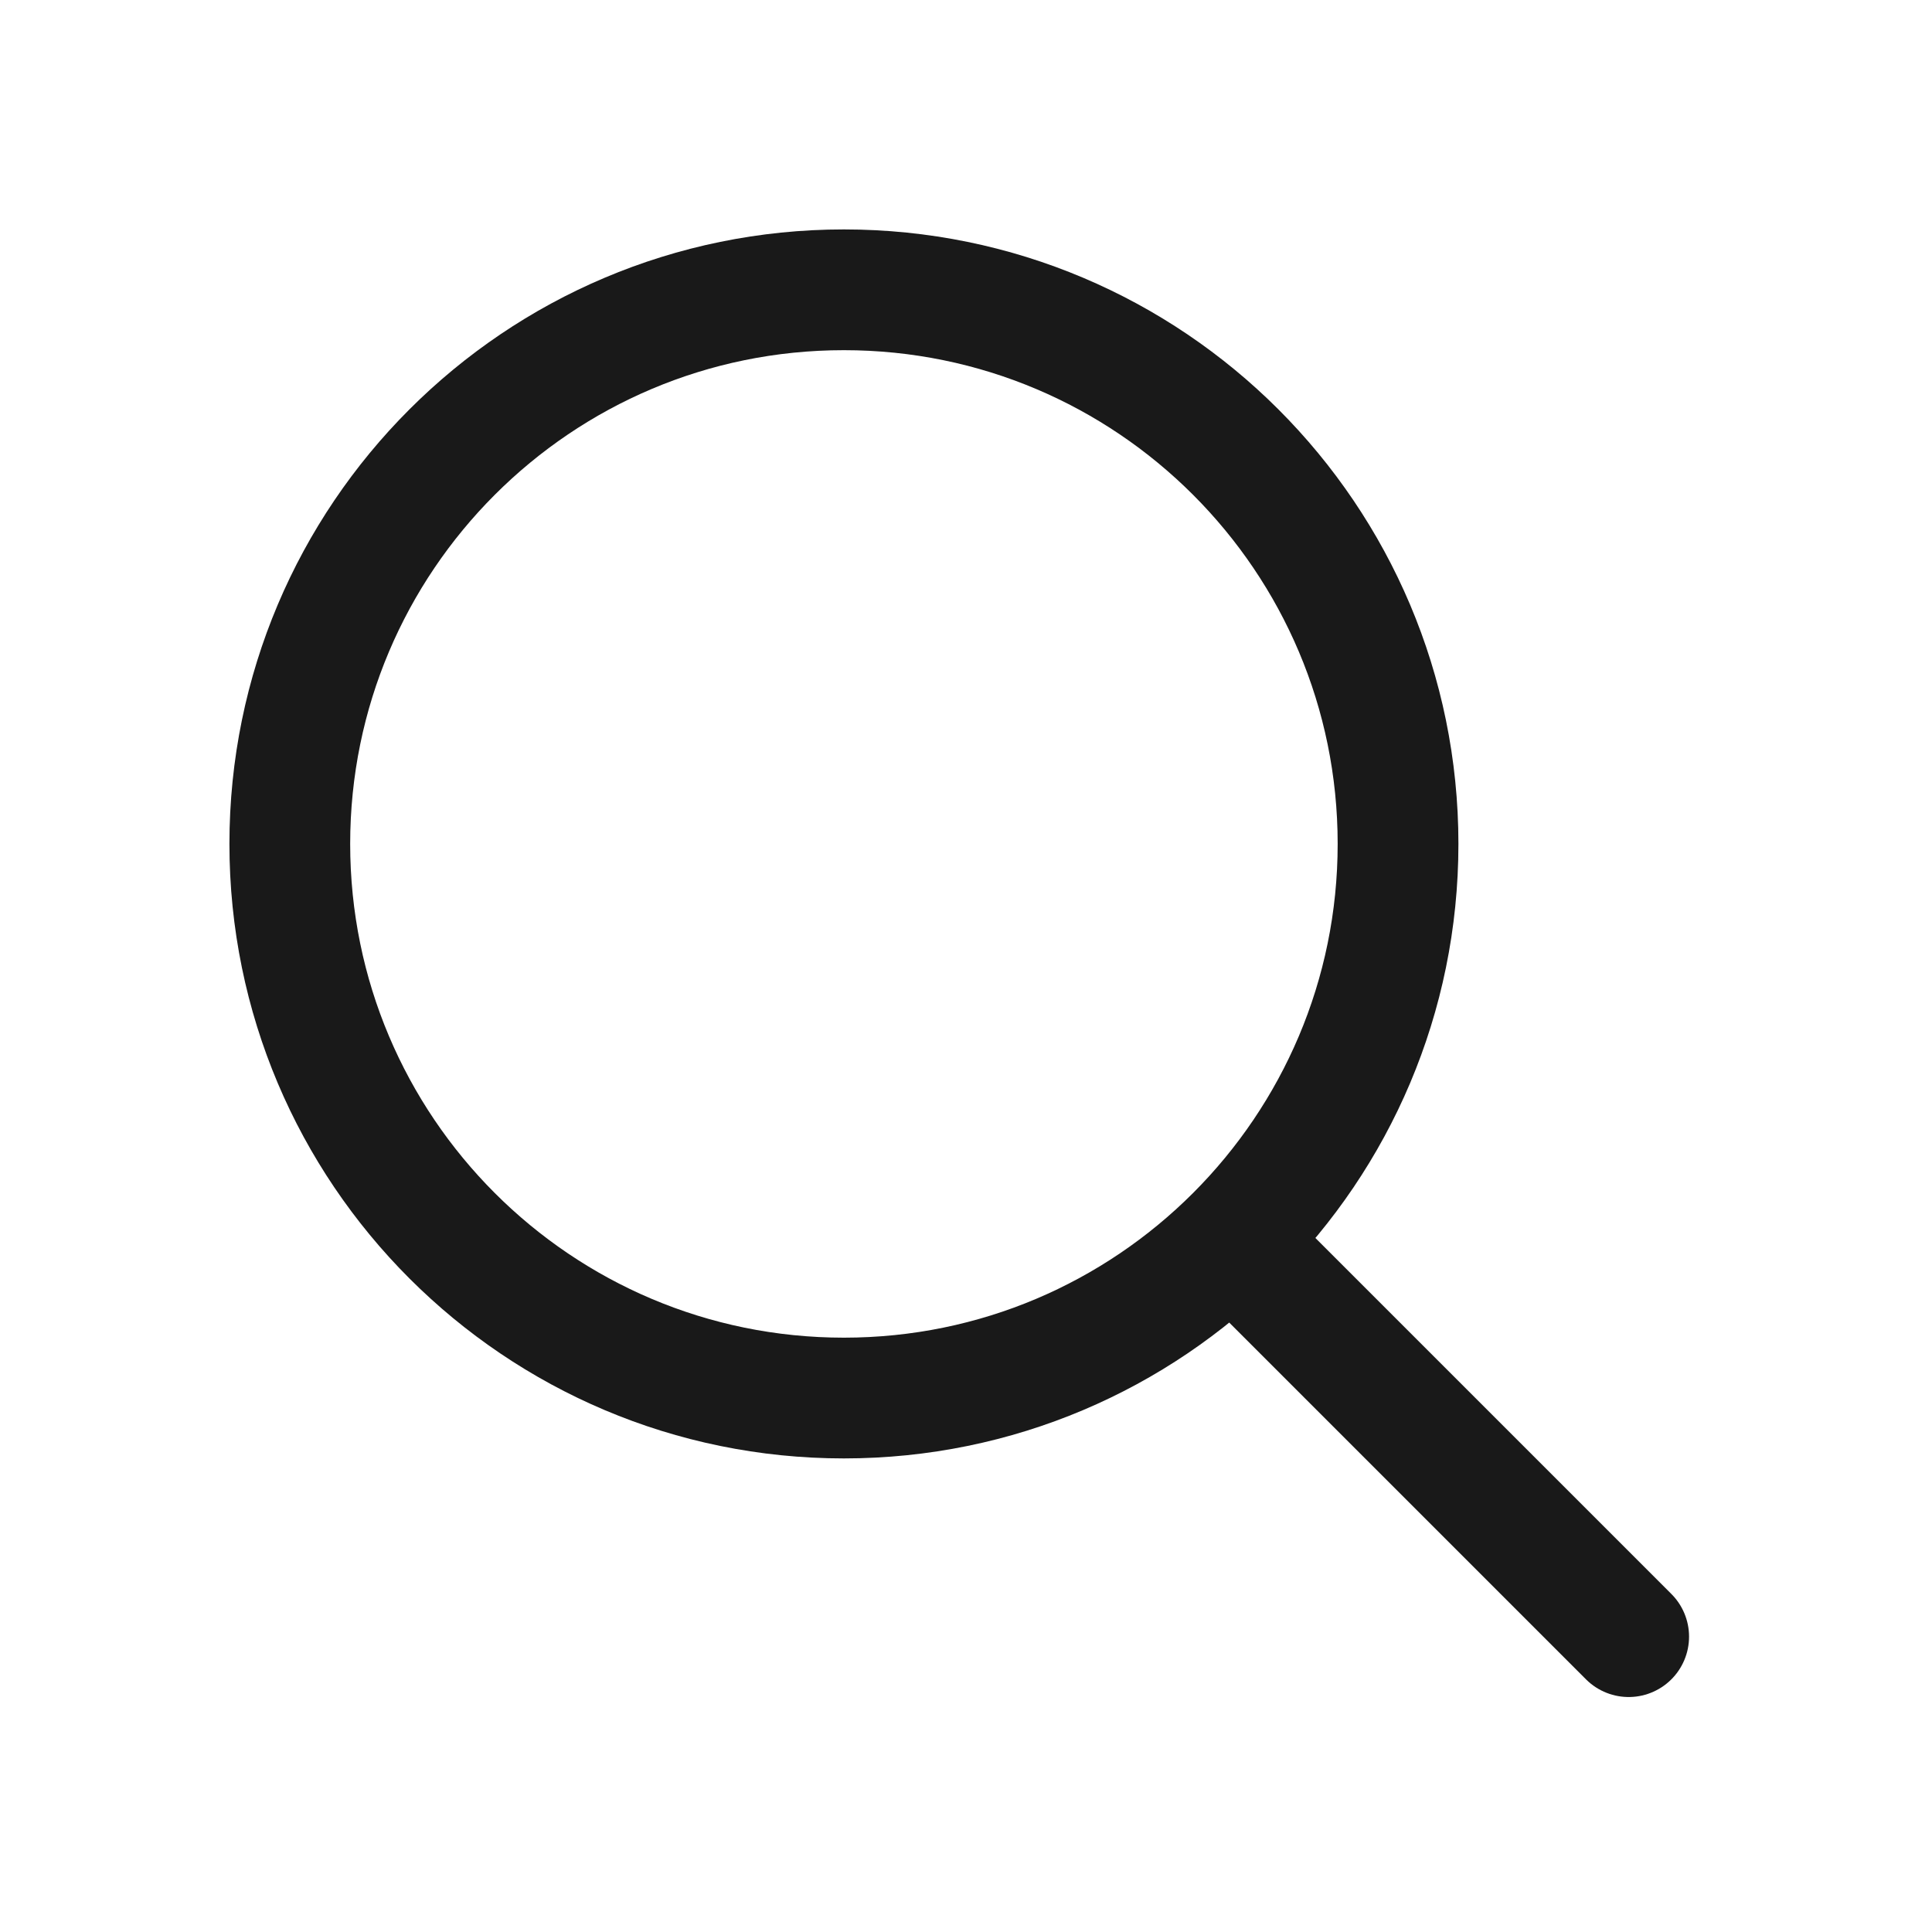
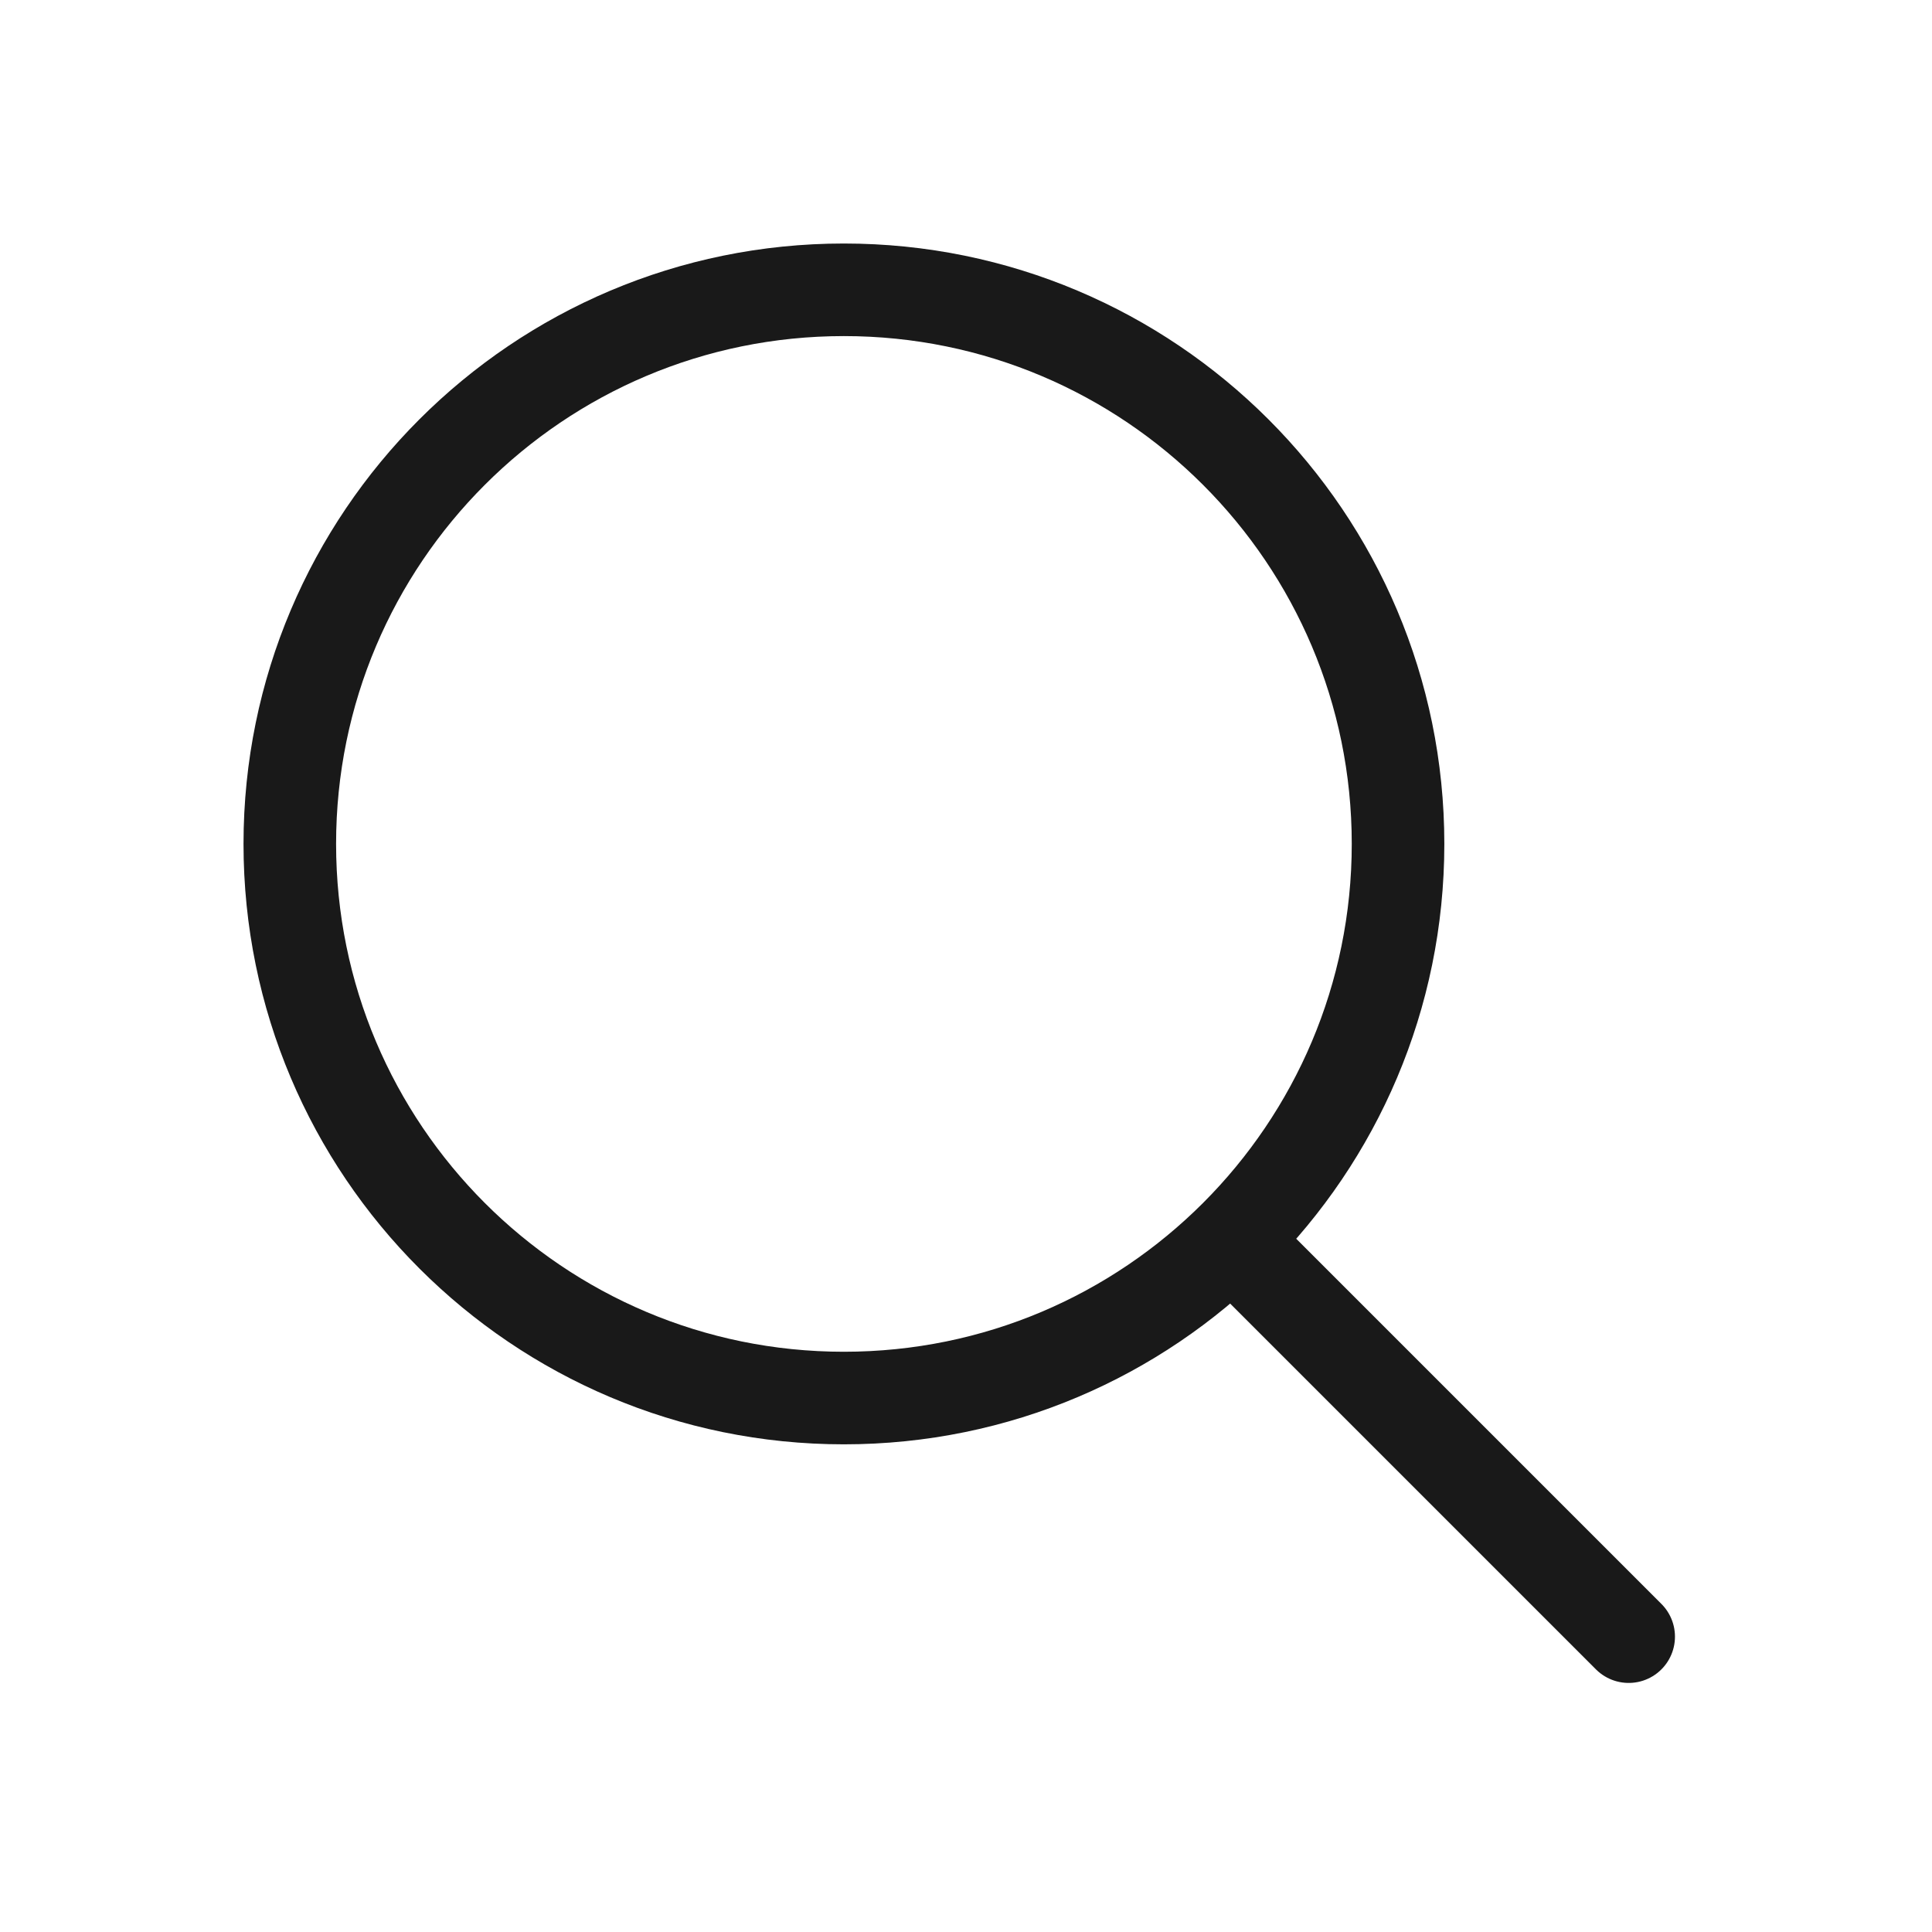
<svg xmlns="http://www.w3.org/2000/svg" width="24" height="24" viewBox="0 0 24 24" fill="none">
-   <path d="M15.301 15.4L20.232 20.331M17.367 10.483C17.367 14.285 14.285 17.367 10.483 17.367C6.682 17.367 3.6 14.285 3.6 10.483C3.6 6.682 6.682 3.6 10.483 3.6C14.285 3.6 17.367 6.682 17.367 10.483Z" stroke="black" stroke-opacity="0.9" stroke-width="1.5" stroke-linecap="round" />
+   <path d="M15.301 15.4L20.232 20.331M17.367 10.483C17.367 14.285 14.285 17.367 10.483 17.367C6.682 17.367 3.6 14.285 3.6 10.483C3.6 6.682 6.682 3.6 10.483 3.6C14.285 3.6 17.367 6.682 17.367 10.483Z" stroke="black" stroke-opacity="0.9" stroke-width="1.15" stroke-linecap="round" />
</svg>
